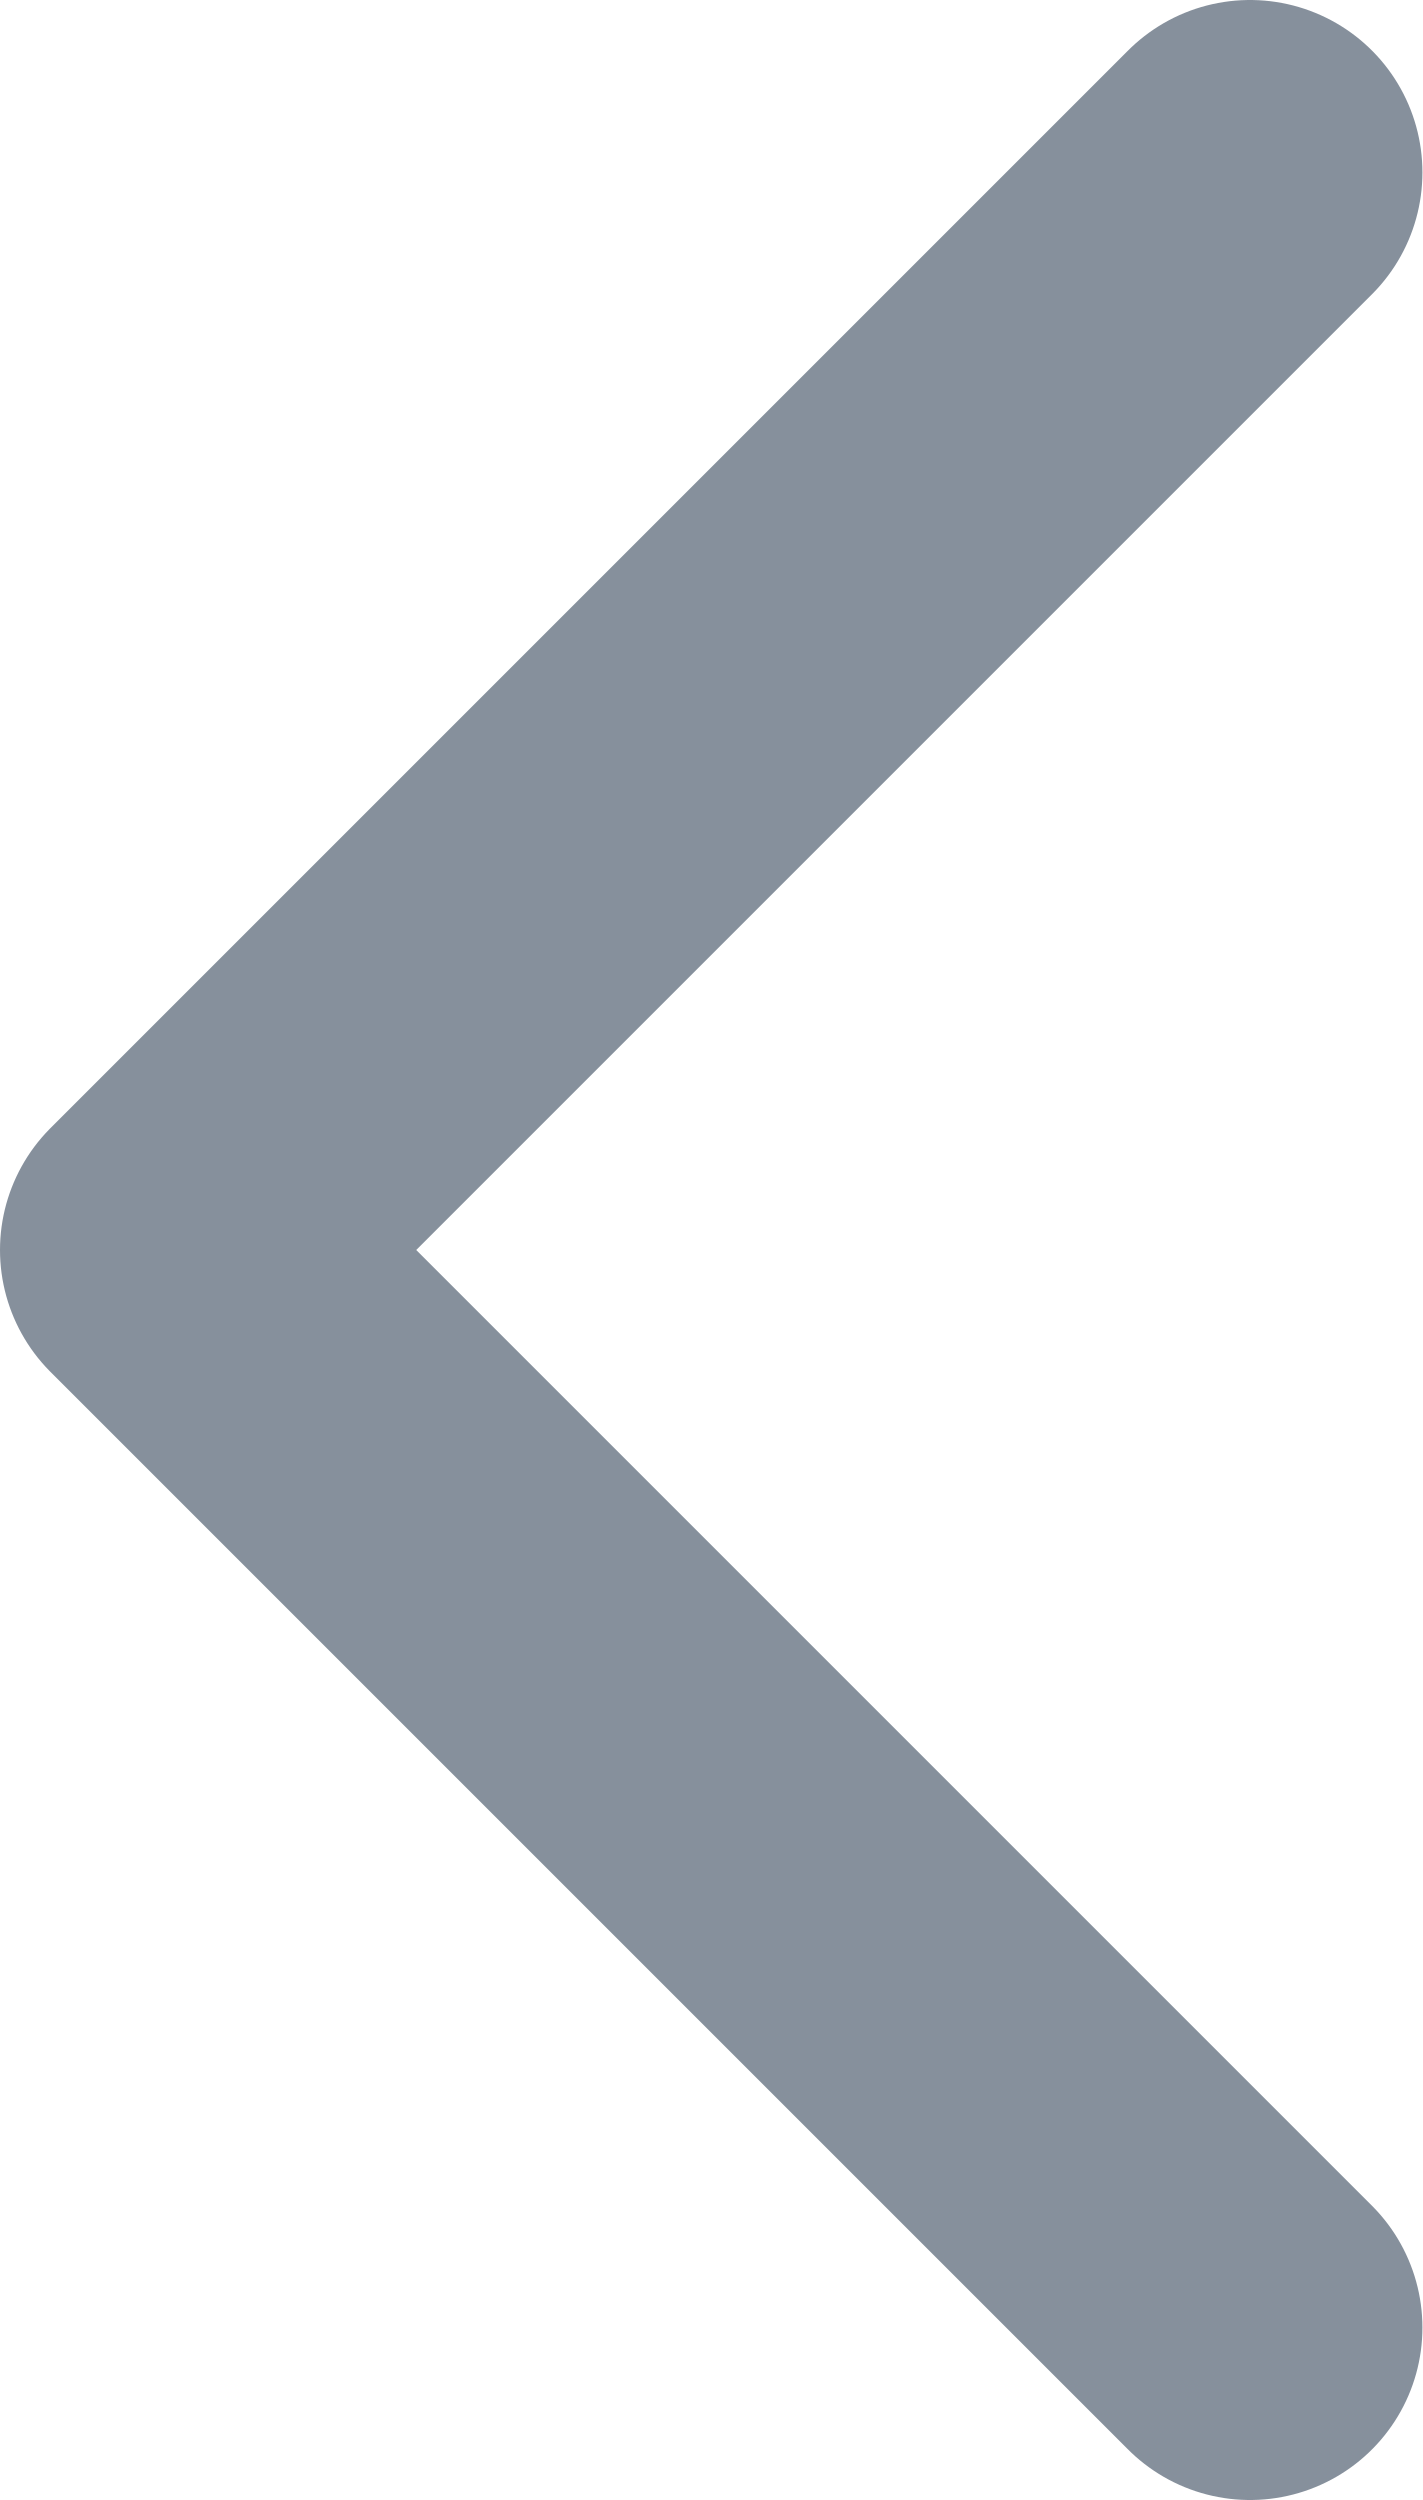
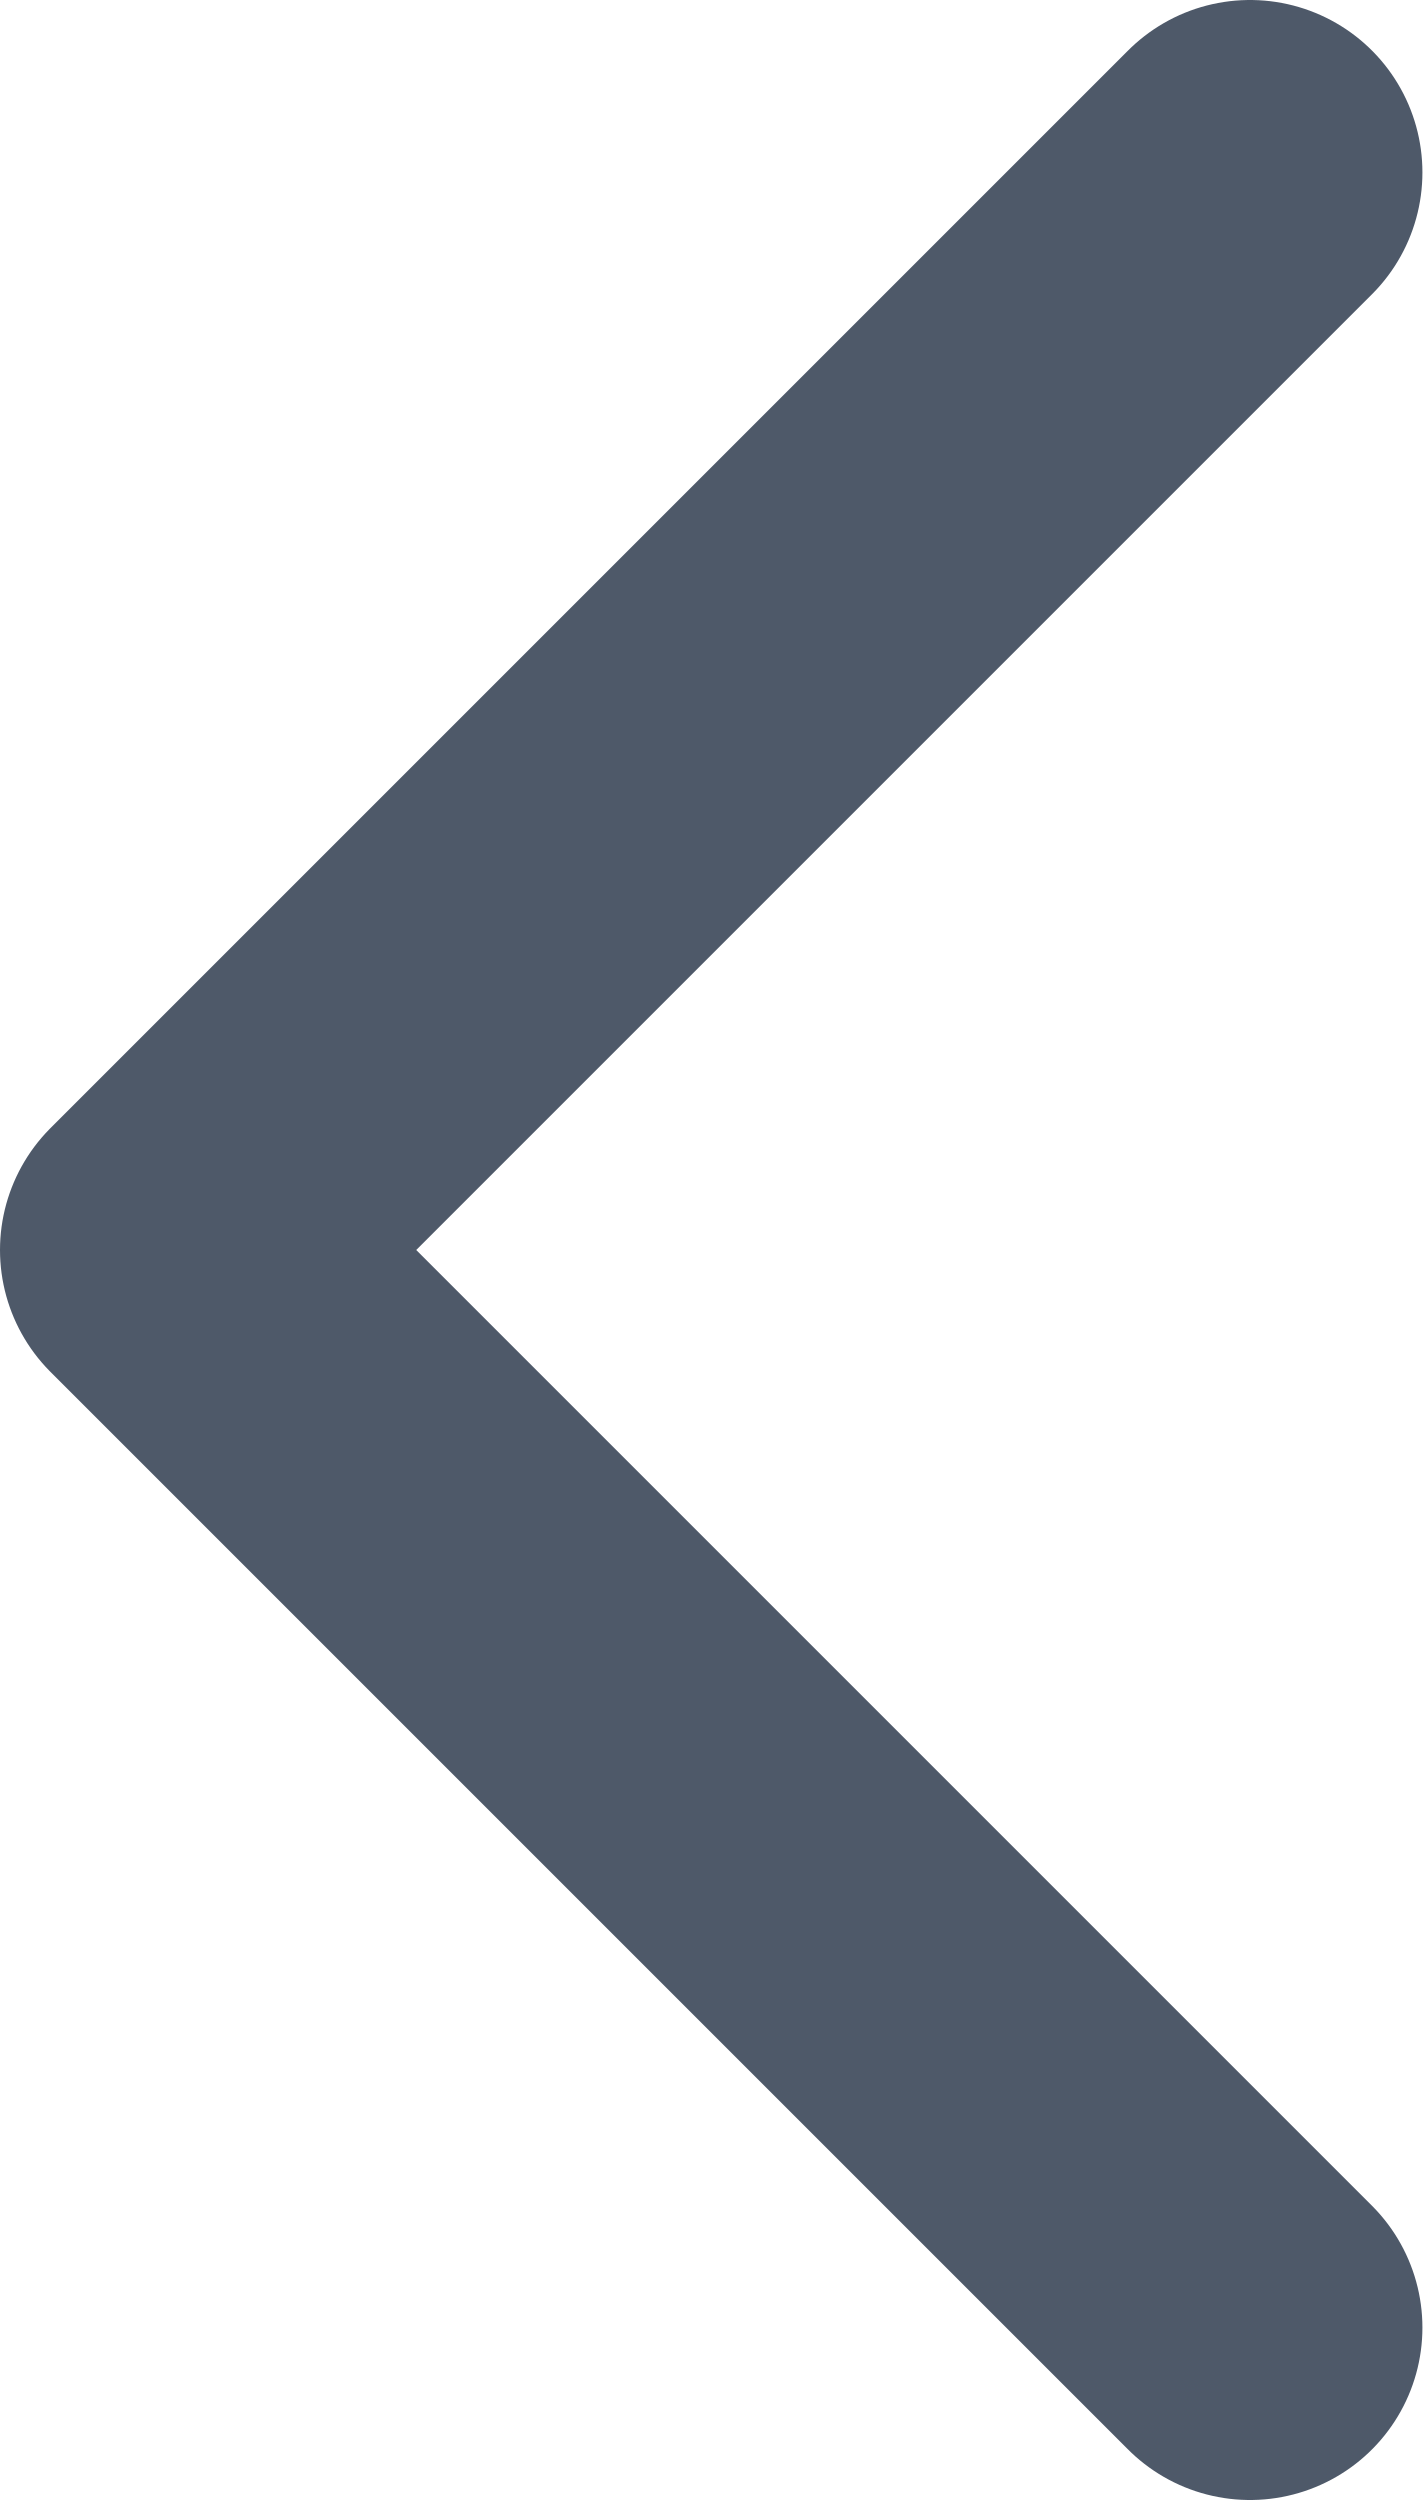
- <svg xmlns="http://www.w3.org/2000/svg" preserveAspectRatio="none" width="100%" height="100%" overflow="visible" style="display: block;" viewBox="0 0 4.95 8.7" fill="none">
-   <path id="Vector 3" d="M4.35 0.6L0.6 4.35L4.35 8.1" stroke="#86909C" stroke-width="1.2" stroke-linecap="round" stroke-linejoin="round" />
+ <svg xmlns="http://www.w3.org/2000/svg" preserveAspectRatio="none" overflow="visible" style="display: block;" width="4.95" height="8.7" viewBox="0 0 4.95 8.7" fill="none">
+   <path id="Vector 3" d="M4.35 0.6L0.6 4.35L4.35 8.1" stroke="#4E5969" stroke-width="1.2" stroke-linecap="round" stroke-linejoin="round" />
</svg>
